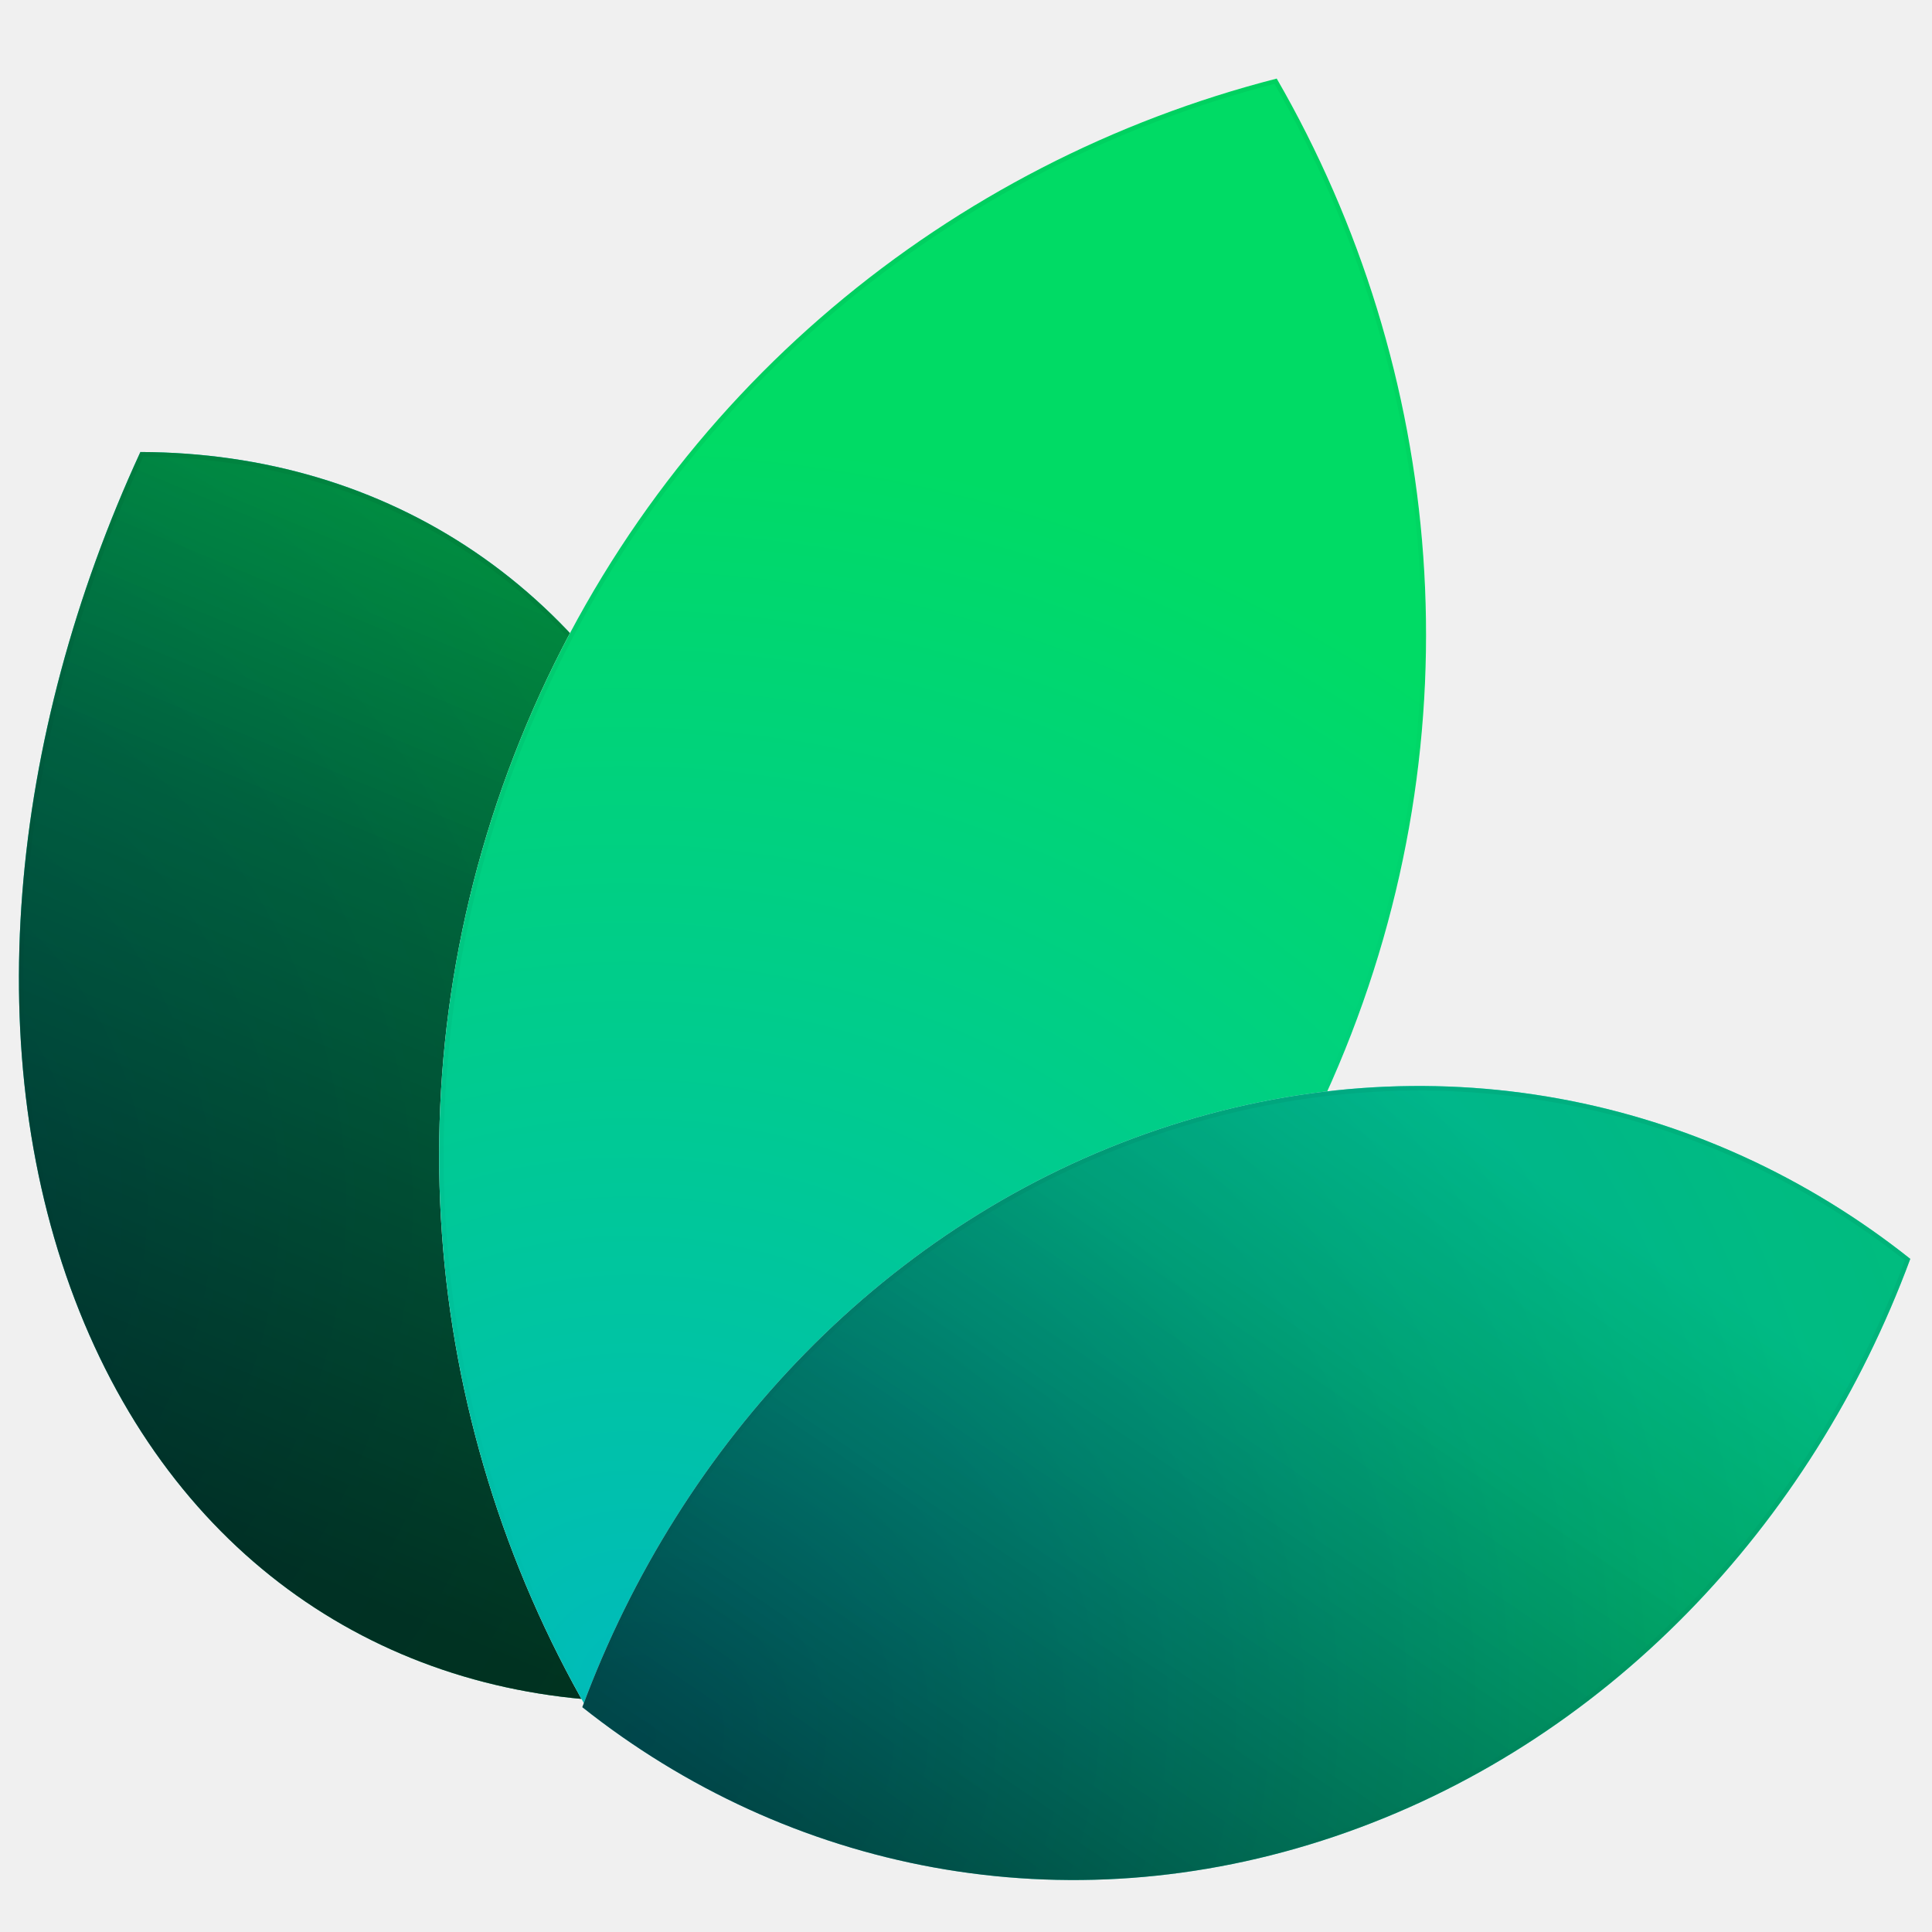
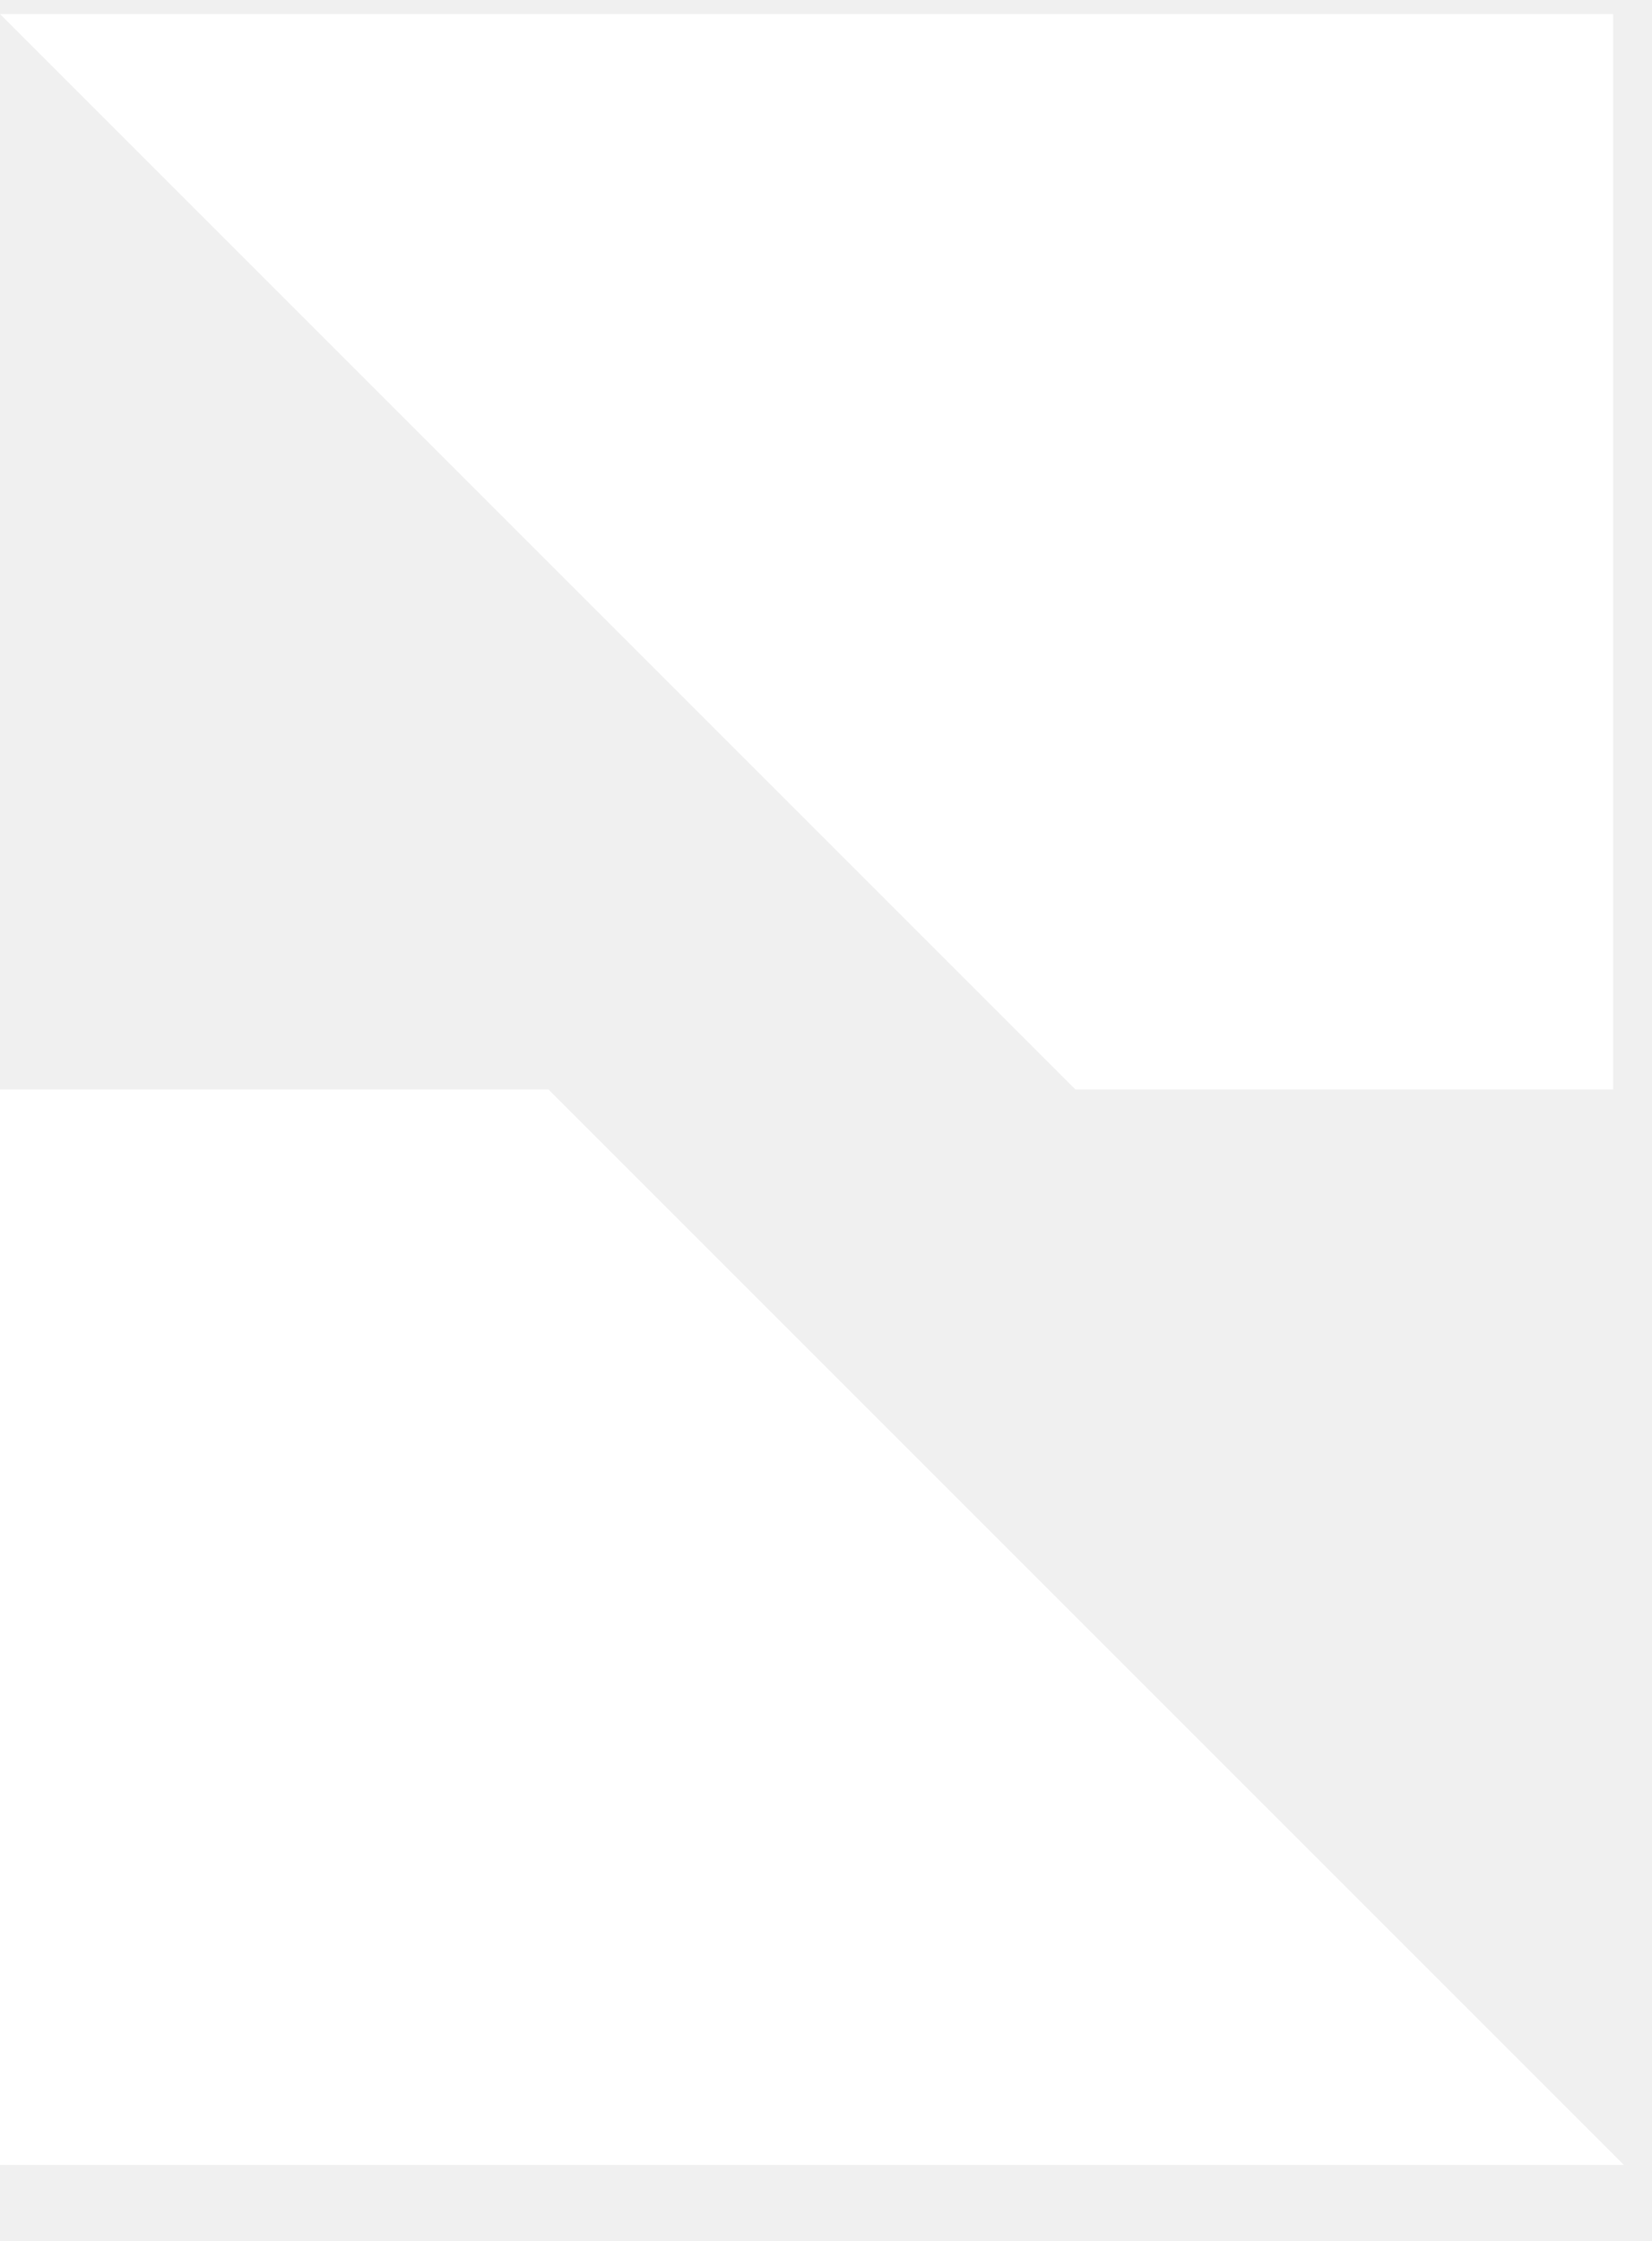
- <svg xmlns="http://www.w3.org/2000/svg" width="24" height="24" viewBox="0 0 24 24" fill="none">
-   <path d="M7.953 21.139C4.896 21.13 2.255 19.458 0.987 16.29C-0.28 13.121 0.109 9.163 1.744 5.615C4.801 5.624 7.442 7.296 8.71 10.465C9.977 13.633 9.588 17.591 7.953 21.139Z" fill="white" />
-   <path d="M7.953 21.139C4.896 21.13 2.255 19.458 0.987 16.29C-0.28 13.121 0.109 9.163 1.744 5.615C4.801 5.624 7.442 7.296 8.71 10.465C9.977 13.633 9.588 17.591 7.953 21.139Z" fill="url(#paint0_radial_101_2703)" />
-   <path d="M7.953 21.139C4.896 21.13 2.255 19.458 0.987 16.29C-0.28 13.121 0.109 9.163 1.744 5.615C4.801 5.624 7.442 7.296 8.71 10.465C9.977 13.633 9.588 17.591 7.953 21.139Z" fill="black" fill-opacity="0.5" style="mix-blend-mode:hard-light" />
-   <path d="M7.953 21.139C4.896 21.13 2.255 19.458 0.987 16.29C-0.28 13.121 0.109 9.163 1.744 5.615C4.801 5.624 7.442 7.296 8.71 10.465C9.977 13.633 9.588 17.591 7.953 21.139Z" fill="url(#paint1_linear_101_2703)" fill-opacity="0.5" style="mix-blend-mode:hard-light" />
-   <path d="M8.684 10.476C9.945 13.63 9.561 17.572 7.935 21.111C4.897 21.096 2.274 19.431 1.013 16.279C-0.248 13.124 0.136 9.182 1.762 5.643C4.8 5.659 7.423 7.324 8.684 10.476Z" stroke="url(#paint2_linear_101_2703)" stroke-opacity="0.05" stroke-width="0.056" />
-   <path d="M7.31 21.257C11.354 20.221 14.884 17.375 16.628 13.236C18.373 9.097 17.945 4.587 15.86 0.976C11.816 2.012 8.287 4.858 6.542 8.998C4.797 13.137 5.225 17.646 7.31 21.257Z" fill="white" />
-   <path d="M7.31 21.257C11.354 20.221 14.884 17.375 16.628 13.236C18.373 9.097 17.945 4.587 15.86 0.976C11.816 2.012 8.287 4.858 6.542 8.998C4.797 13.137 5.225 17.646 7.31 21.257Z" fill="url(#paint3_radial_101_2703)" />
-   <path d="M16.603 13.225C14.864 17.349 11.351 20.187 7.324 21.225C5.253 17.624 4.829 13.132 6.568 9.009C8.306 4.885 11.819 2.047 15.846 1.009C17.918 4.61 18.341 9.101 16.603 13.225Z" stroke="url(#paint4_linear_101_2703)" stroke-opacity="0.05" stroke-width="0.056" />
-   <path d="M7.234 21.207C9.789 23.237 13.21 23.951 16.577 22.814C19.944 21.677 22.506 18.945 23.73 15.638C21.175 13.608 17.754 12.894 14.387 14.031C11.02 15.168 8.458 17.901 7.234 21.207Z" fill="white" />
-   <path d="M7.234 21.207C9.789 23.237 13.21 23.951 16.577 22.814C19.944 21.677 22.506 18.945 23.73 15.638C21.175 13.608 17.754 12.894 14.387 14.031C11.02 15.168 8.458 17.901 7.234 21.207Z" fill="url(#paint5_radial_101_2703)" />
-   <path d="M7.234 21.207C9.789 23.237 13.21 23.951 16.577 22.814C19.944 21.677 22.506 18.945 23.73 15.638C21.175 13.608 17.754 12.894 14.387 14.031C11.02 15.168 8.458 17.901 7.234 21.207Z" fill="black" fill-opacity="0.2" style="mix-blend-mode:hard-light" />
-   <path d="M7.234 21.207C9.789 23.237 13.21 23.951 16.577 22.814C19.944 21.677 22.506 18.945 23.73 15.638C21.175 13.608 17.754 12.894 14.387 14.031C11.02 15.168 8.458 17.901 7.234 21.207Z" fill="url(#paint6_linear_101_2703)" fill-opacity="0.5" style="mix-blend-mode:hard-light" />
-   <path d="M16.568 22.787C13.218 23.918 9.814 23.212 7.267 21.198C8.492 17.907 11.044 15.189 14.396 14.058C17.747 12.927 21.15 13.633 23.697 15.648C22.472 18.938 19.92 21.656 16.568 22.787Z" stroke="url(#paint7_linear_101_2703)" stroke-opacity="0.05" stroke-width="0.056" />
-   <defs>
-     <radialGradient id="paint0_radial_101_2703" cx="0" cy="0" r="1" gradientUnits="userSpaceOnUse" gradientTransform="translate(-3.00503 15.023) rotate(-10.029) scale(17.9572 17.784)">
-       <stop stop-color="#00B0BB" />
-       <stop offset="1" stop-color="#00DB65" />
-     </radialGradient>
-     <linearGradient id="paint1_linear_101_2703" x1="7.39" y1="4.813" x2="1.63" y2="18.689" gradientUnits="userSpaceOnUse">
-       <stop stop-color="#18E299" />
-       <stop offset="1" />
-     </linearGradient>
-     <linearGradient id="paint2_linear_101_2703" x1="7.948" y1="8.016" x2="1.761" y2="18.746" gradientUnits="userSpaceOnUse">
-       <stop />
-       <stop offset="1" stop-opacity="0" />
-     </linearGradient>
-     <radialGradient id="paint3_radial_101_2703" cx="0" cy="0" r="1" gradientUnits="userSpaceOnUse" gradientTransform="translate(8.11404 20.8822) rotate(-75.7542) scale(21.6246 23.7772)">
-       <stop stop-color="#00BBBB" />
-       <stop offset="0.713" stop-color="#00DB65" />
-     </radialGradient>
-     <linearGradient id="paint4_linear_101_2703" x1="7.602" y1="5.871" x2="15.556" y2="16.372" gradientUnits="userSpaceOnUse">
-       <stop />
-       <stop offset="1" stop-opacity="0" />
-     </linearGradient>
-     <radialGradient id="paint5_radial_101_2703" cx="0" cy="0" r="1" gradientUnits="userSpaceOnUse" gradientTransform="translate(7.84537 21.5181) rotate(-20.3525) scale(18.5603 17.32)">
-       <stop stop-color="#00B0BB" />
-       <stop offset="1" stop-color="#00DB65" />
-     </radialGradient>
-     <linearGradient id="paint6_linear_101_2703" x1="16.808" y1="13.007" x2="10.041" y2="22.994" gradientUnits="userSpaceOnUse">
-       <stop stop-color="#00B1BC" />
-       <stop offset="1" />
-     </linearGradient>
-     <linearGradient id="paint7_linear_101_2703" x1="16.808" y1="13.007" x2="14.169" y2="23.841" gradientUnits="userSpaceOnUse">
-       <stop />
-       <stop offset="1" stop-opacity="0" />
-     </linearGradient>
-   </defs>
+ <svg xmlns="http://www.w3.org/2000/svg" width="14" height="19" viewBox="0 0 14 19" fill="none">
+   <g id="Group 8">
+     <path id="Vector 15" d="M4.65 9.237H0V18.355H13.768L4.65 9.237Z" fill="white" fill-opacity="1" />
+     <path id="Vector 14" d="M9.118 9.237L0 0.119H13.677V9.237H9.118Z" fill="white" fill-opacity="1" />
+   </g>
</svg>
